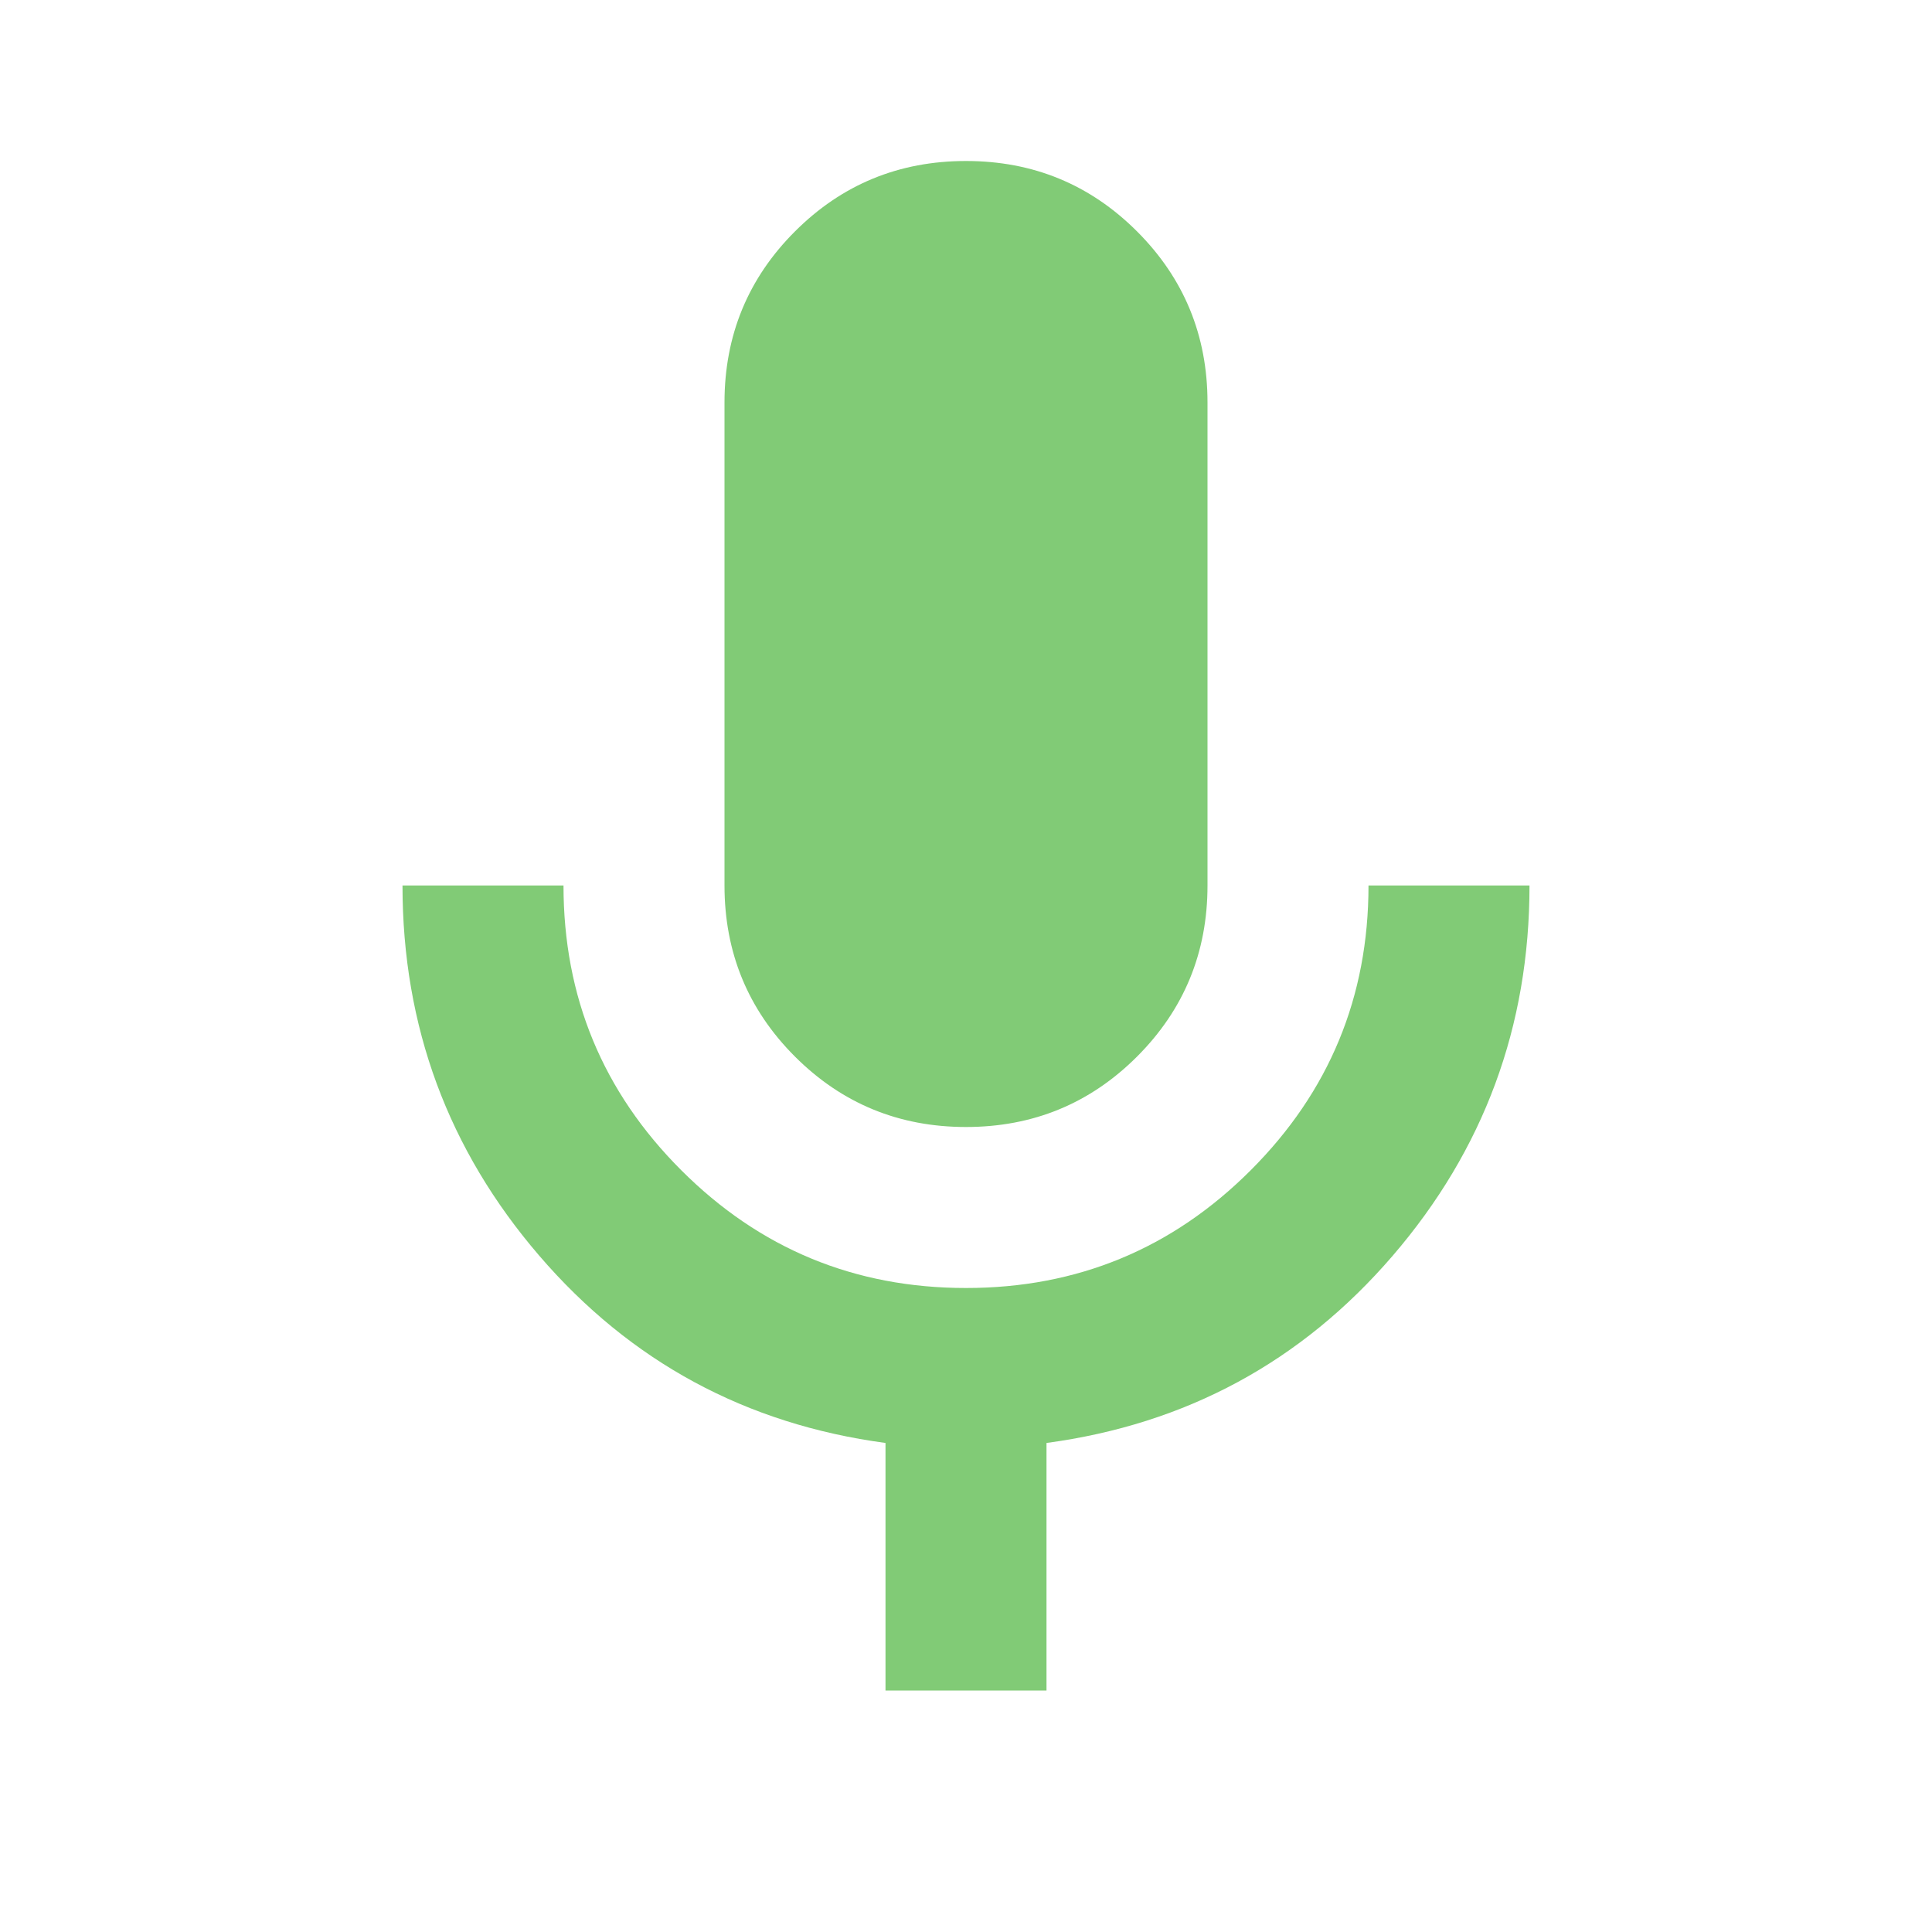
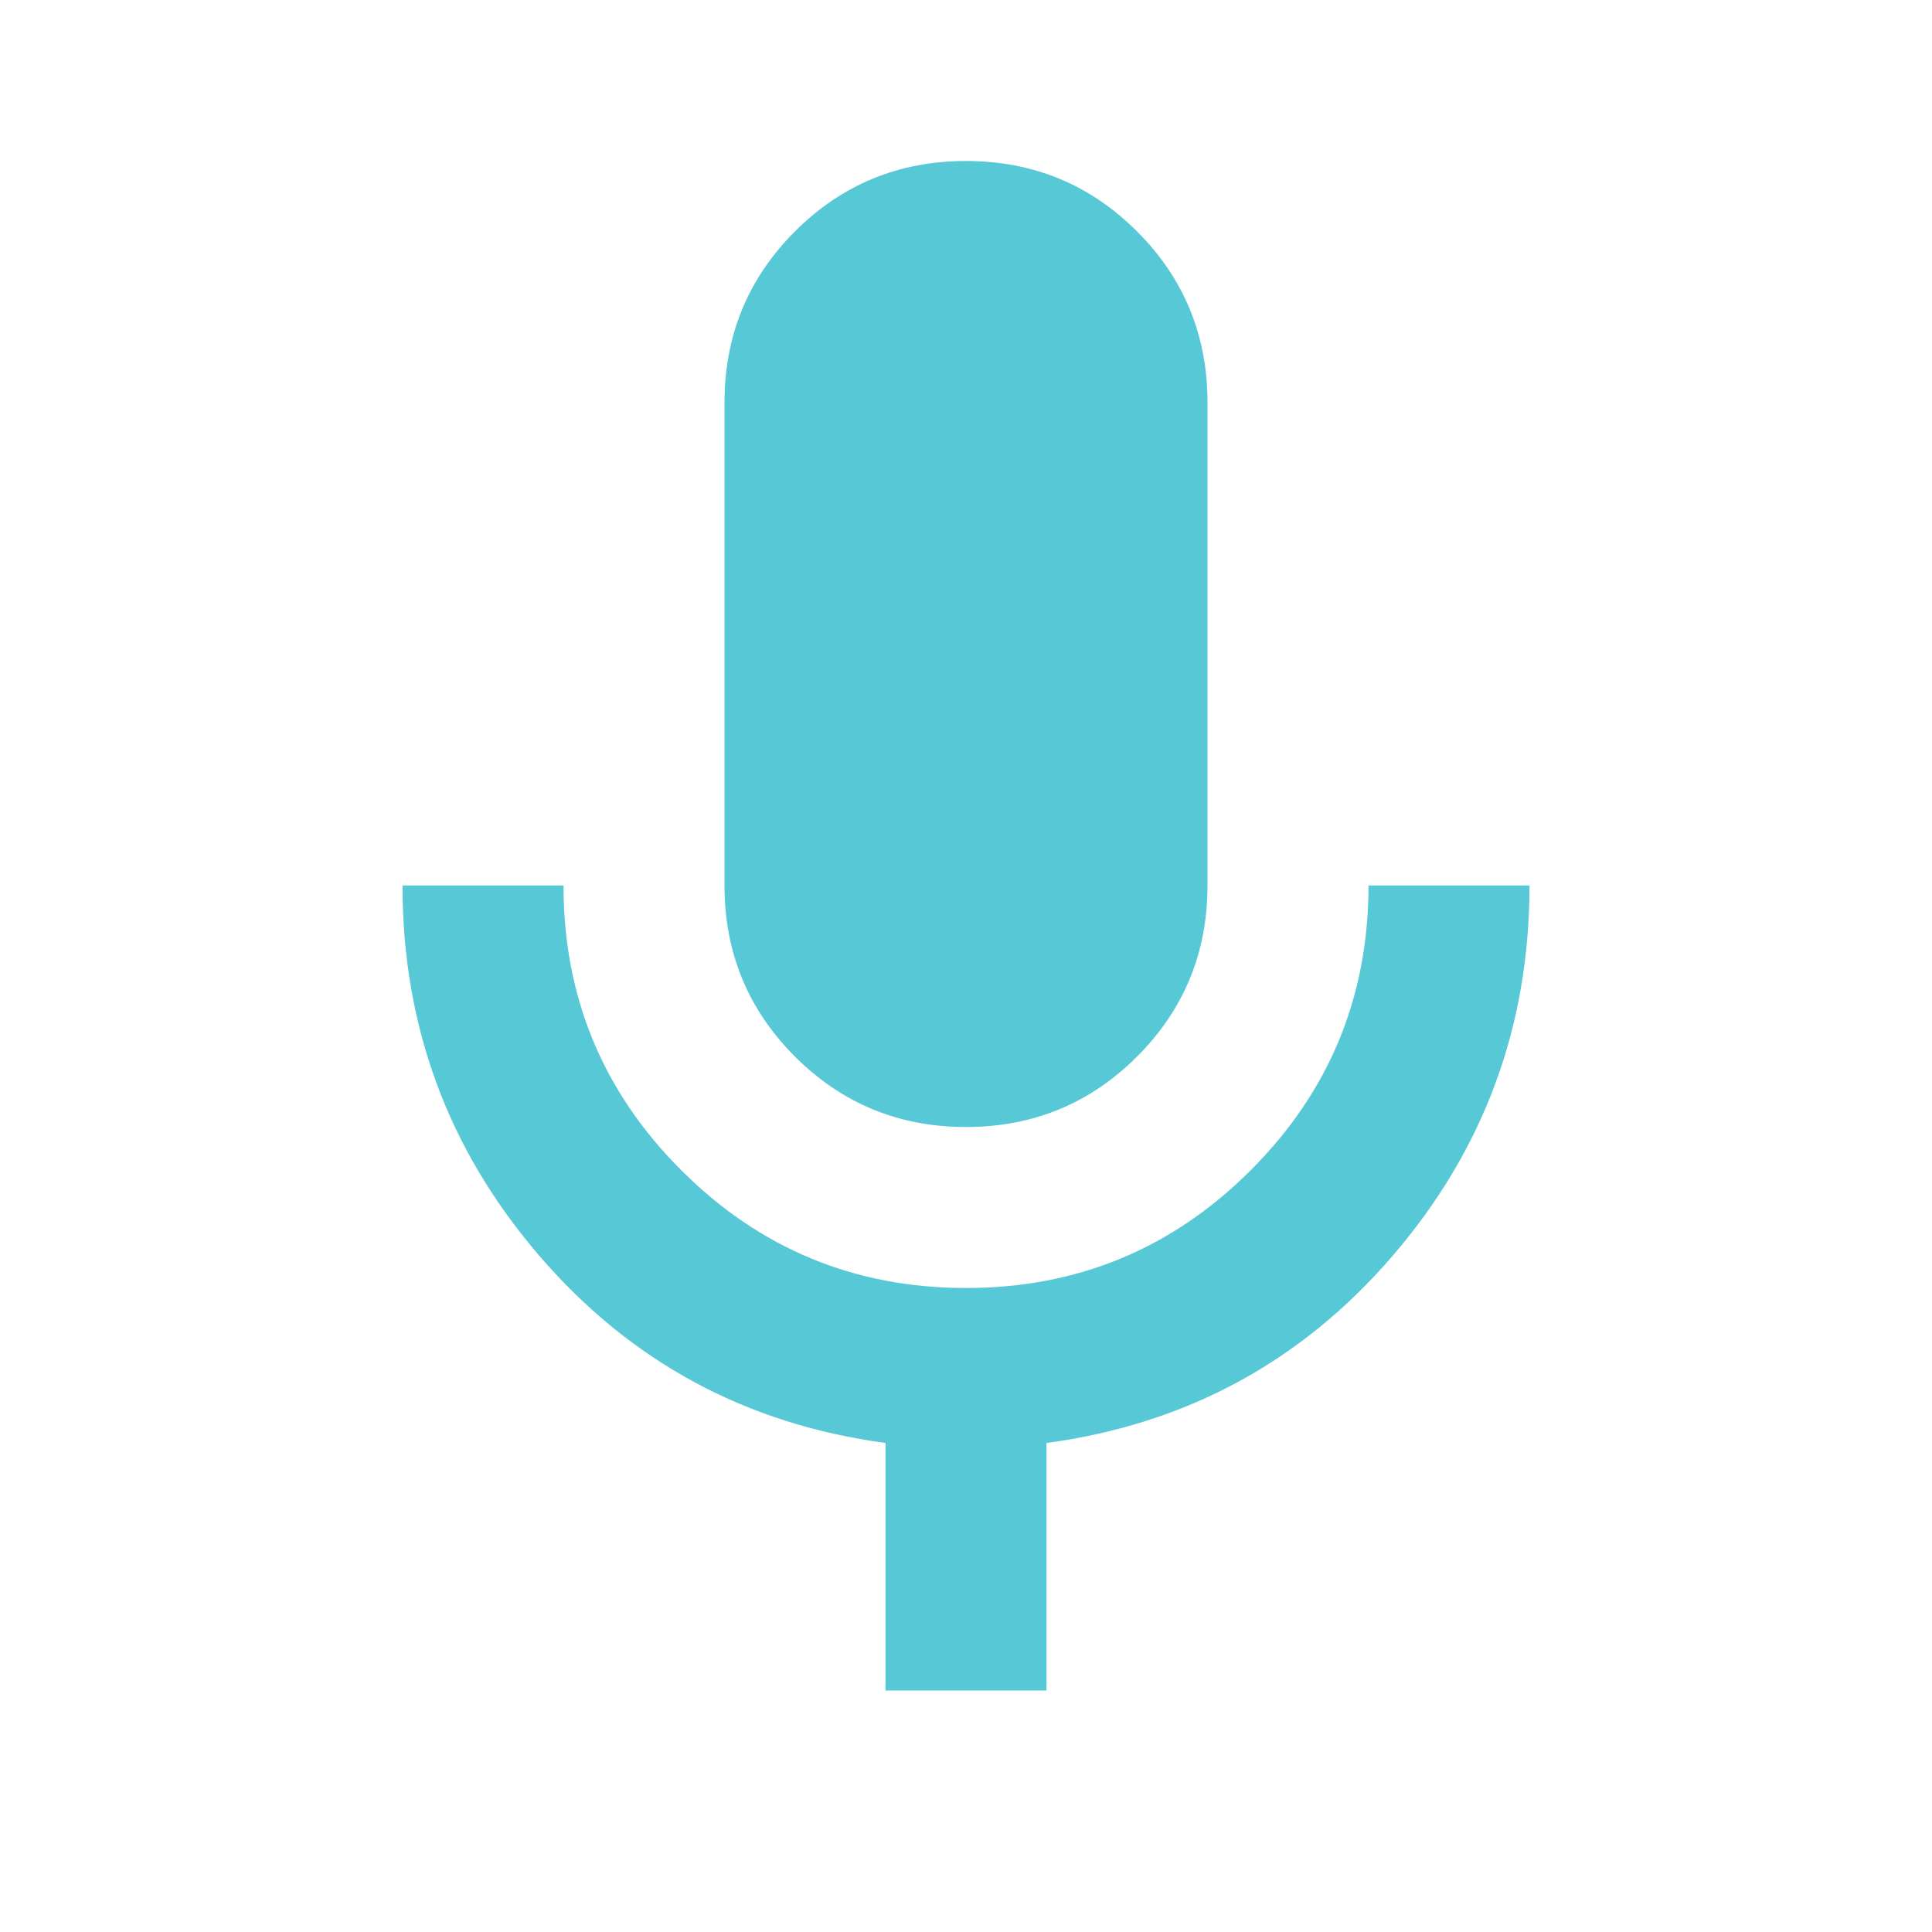
<svg xmlns="http://www.w3.org/2000/svg" width="24" height="24" viewBox="0 0 24 24" fill="none">
-   <path d="M12 14C11.167 14 10.458 13.708 9.875 13.125C9.292 12.542 9 11.833 9 11V5C9 4.167 9.292 3.458 9.875 2.875C10.458 2.292 11.167 2 12 2C12.833 2 13.542 2.292 14.125 2.875C14.708 3.458 15 4.167 15 5V11C15 11.833 14.708 12.542 14.125 13.125C13.542 13.708 12.833 14 12 14ZM11 21V17.925C9.267 17.692 7.833 16.917 6.7 15.6C5.567 14.283 5 12.75 5 11H7C7 12.383 7.487 13.562 8.463 14.537C9.438 15.512 10.617 16 12 16C13.383 16 14.562 15.512 15.537 14.537C16.512 13.562 17 12.383 17 11H19C19 12.75 18.433 14.283 17.3 15.6C16.167 16.917 14.733 17.692 13 17.925V21H11Z" fill="#81CB76" />
+   <path d="M12 14C11.167 14 10.458 13.708 9.875 13.125C9.292 12.542 9 11.833 9 11V5C9 4.167 9.292 3.458 9.875 2.875C10.458 2.292 11.167 2 12 2C12.833 2 13.542 2.292 14.125 2.875C14.708 3.458 15 4.167 15 5V11C15 11.833 14.708 12.542 14.125 13.125C13.542 13.708 12.833 14 12 14ZM11 21V17.925C9.267 17.692 7.833 16.917 6.7 15.6C5.567 14.283 5 12.75 5 11H7C7 12.383 7.487 13.562 8.463 14.537C9.438 15.512 10.617 16 12 16C13.383 16 14.562 15.512 15.537 14.537C16.512 13.562 17 12.383 17 11H19C19 12.75 18.433 14.283 17.3 15.6C16.167 16.917 14.733 17.692 13 17.925V21H11Z" fill="#57C8D5" />
</svg>
